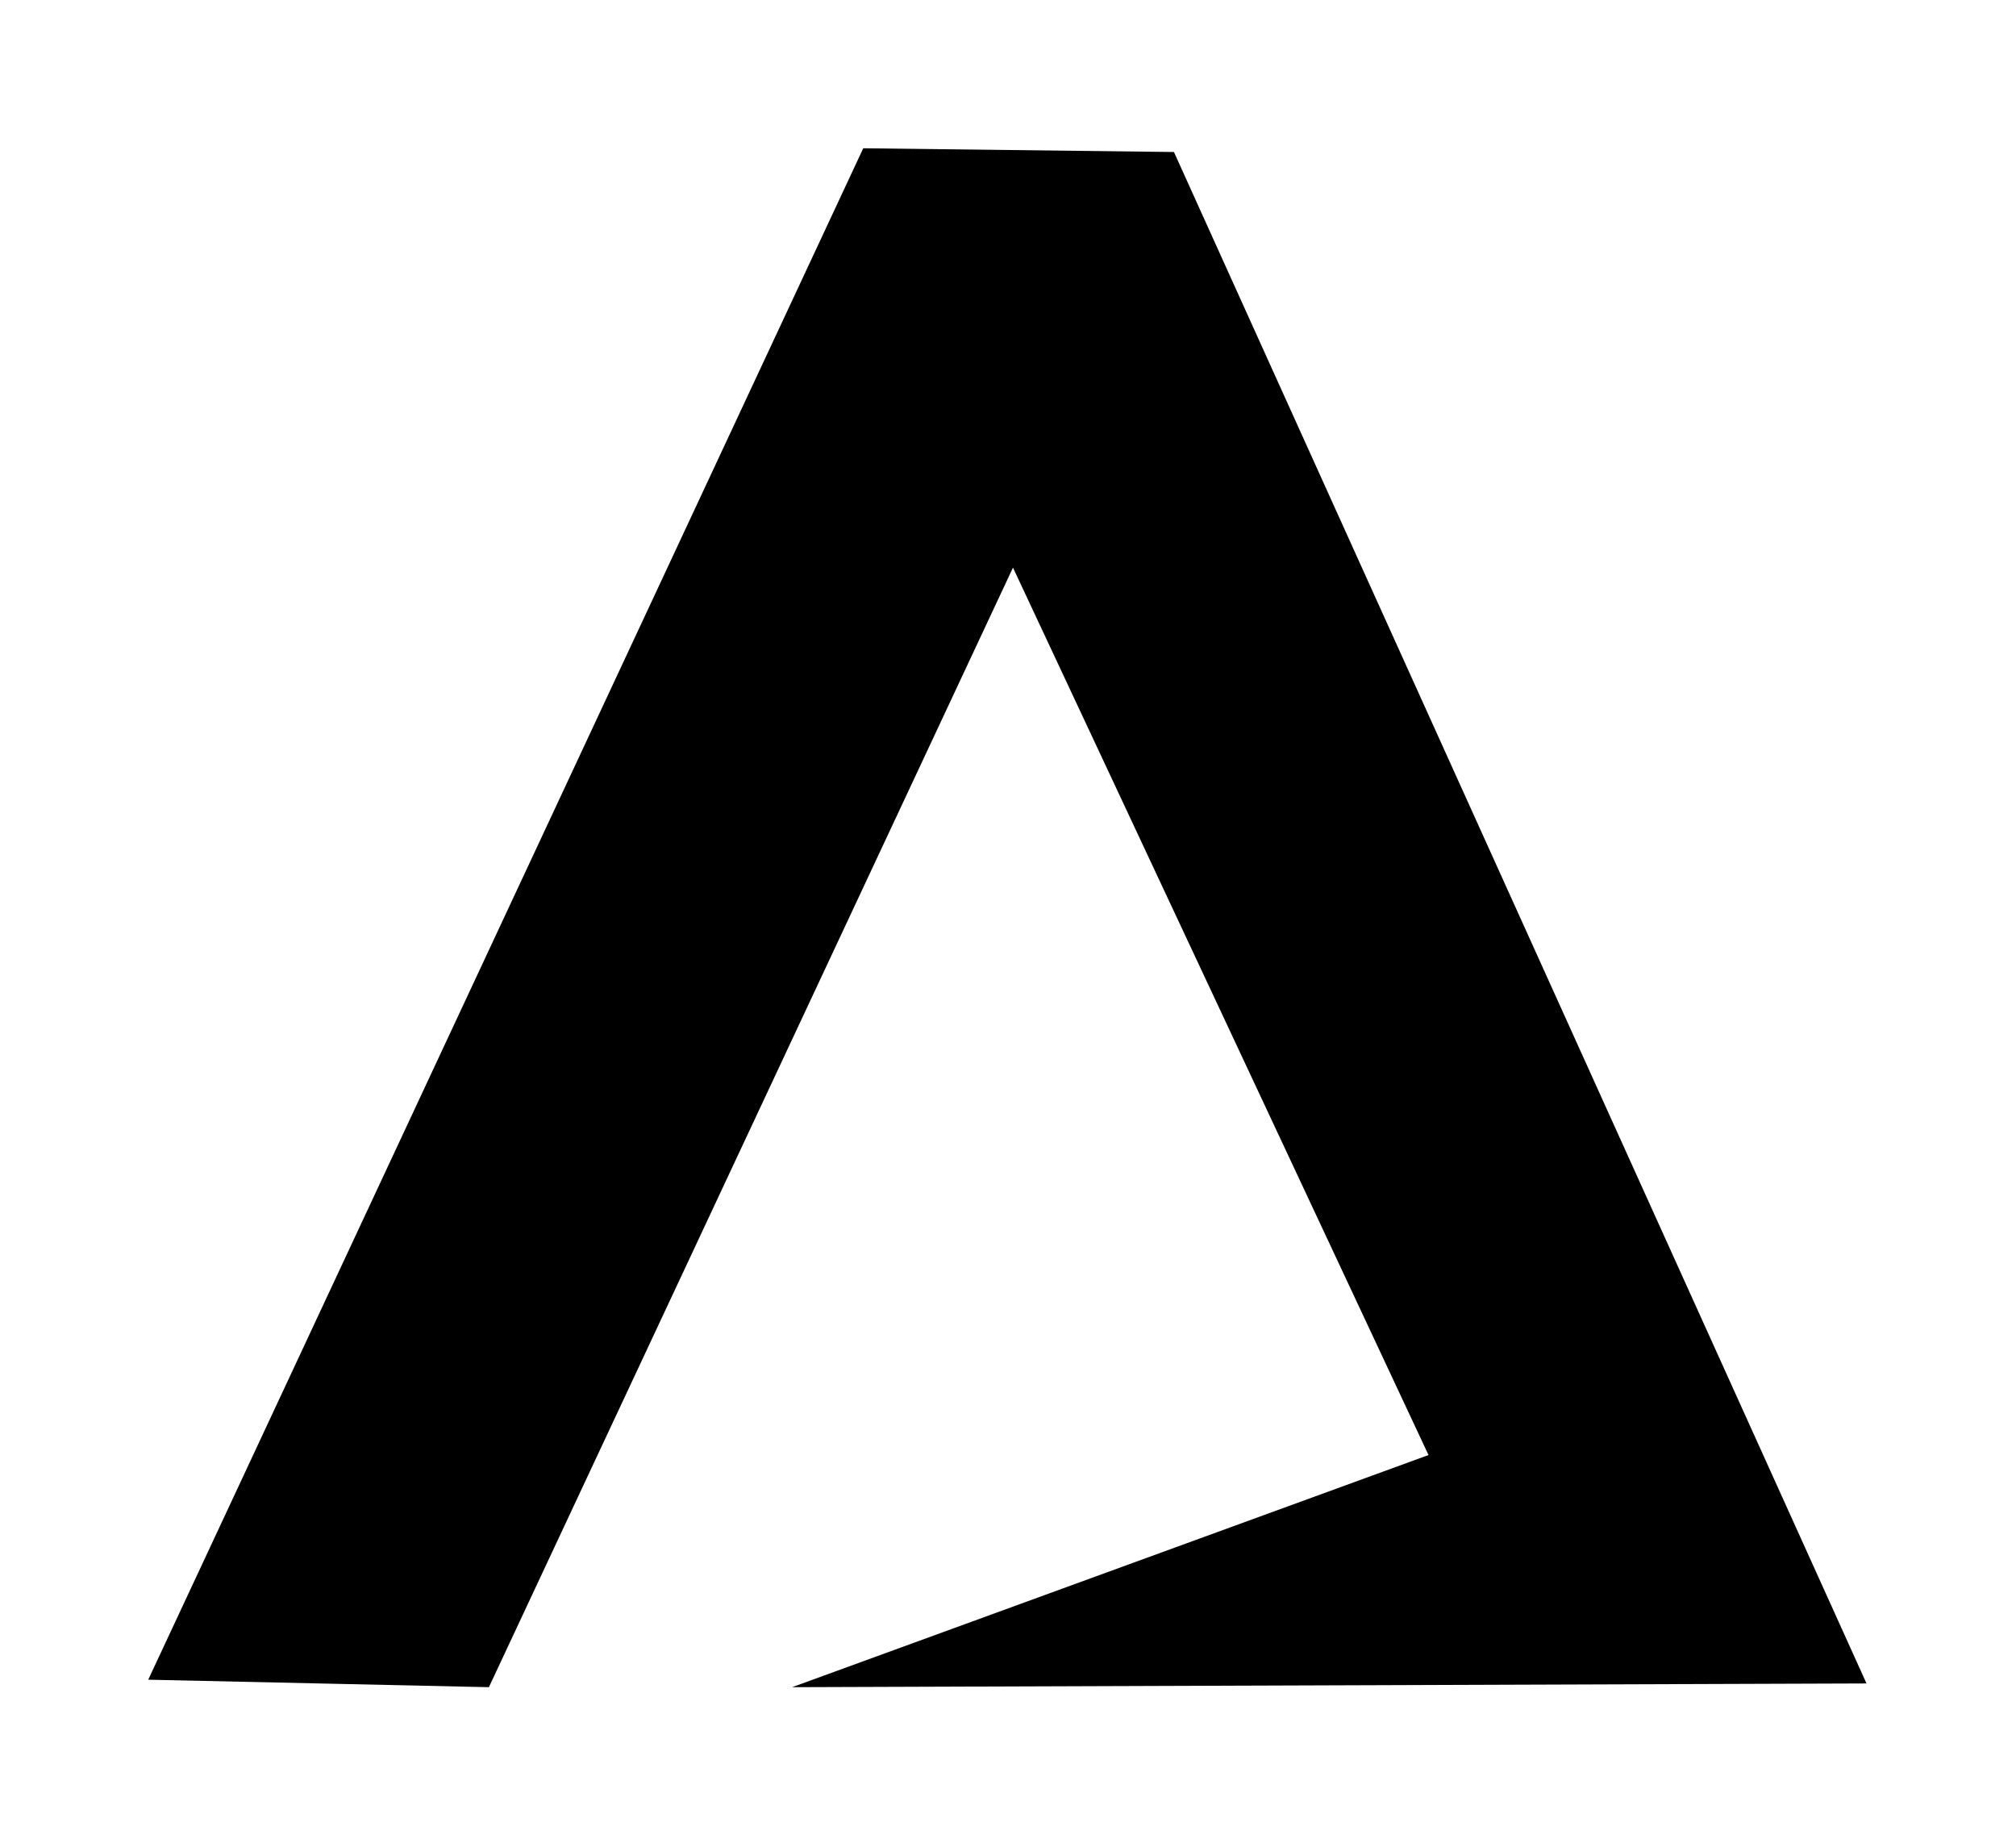
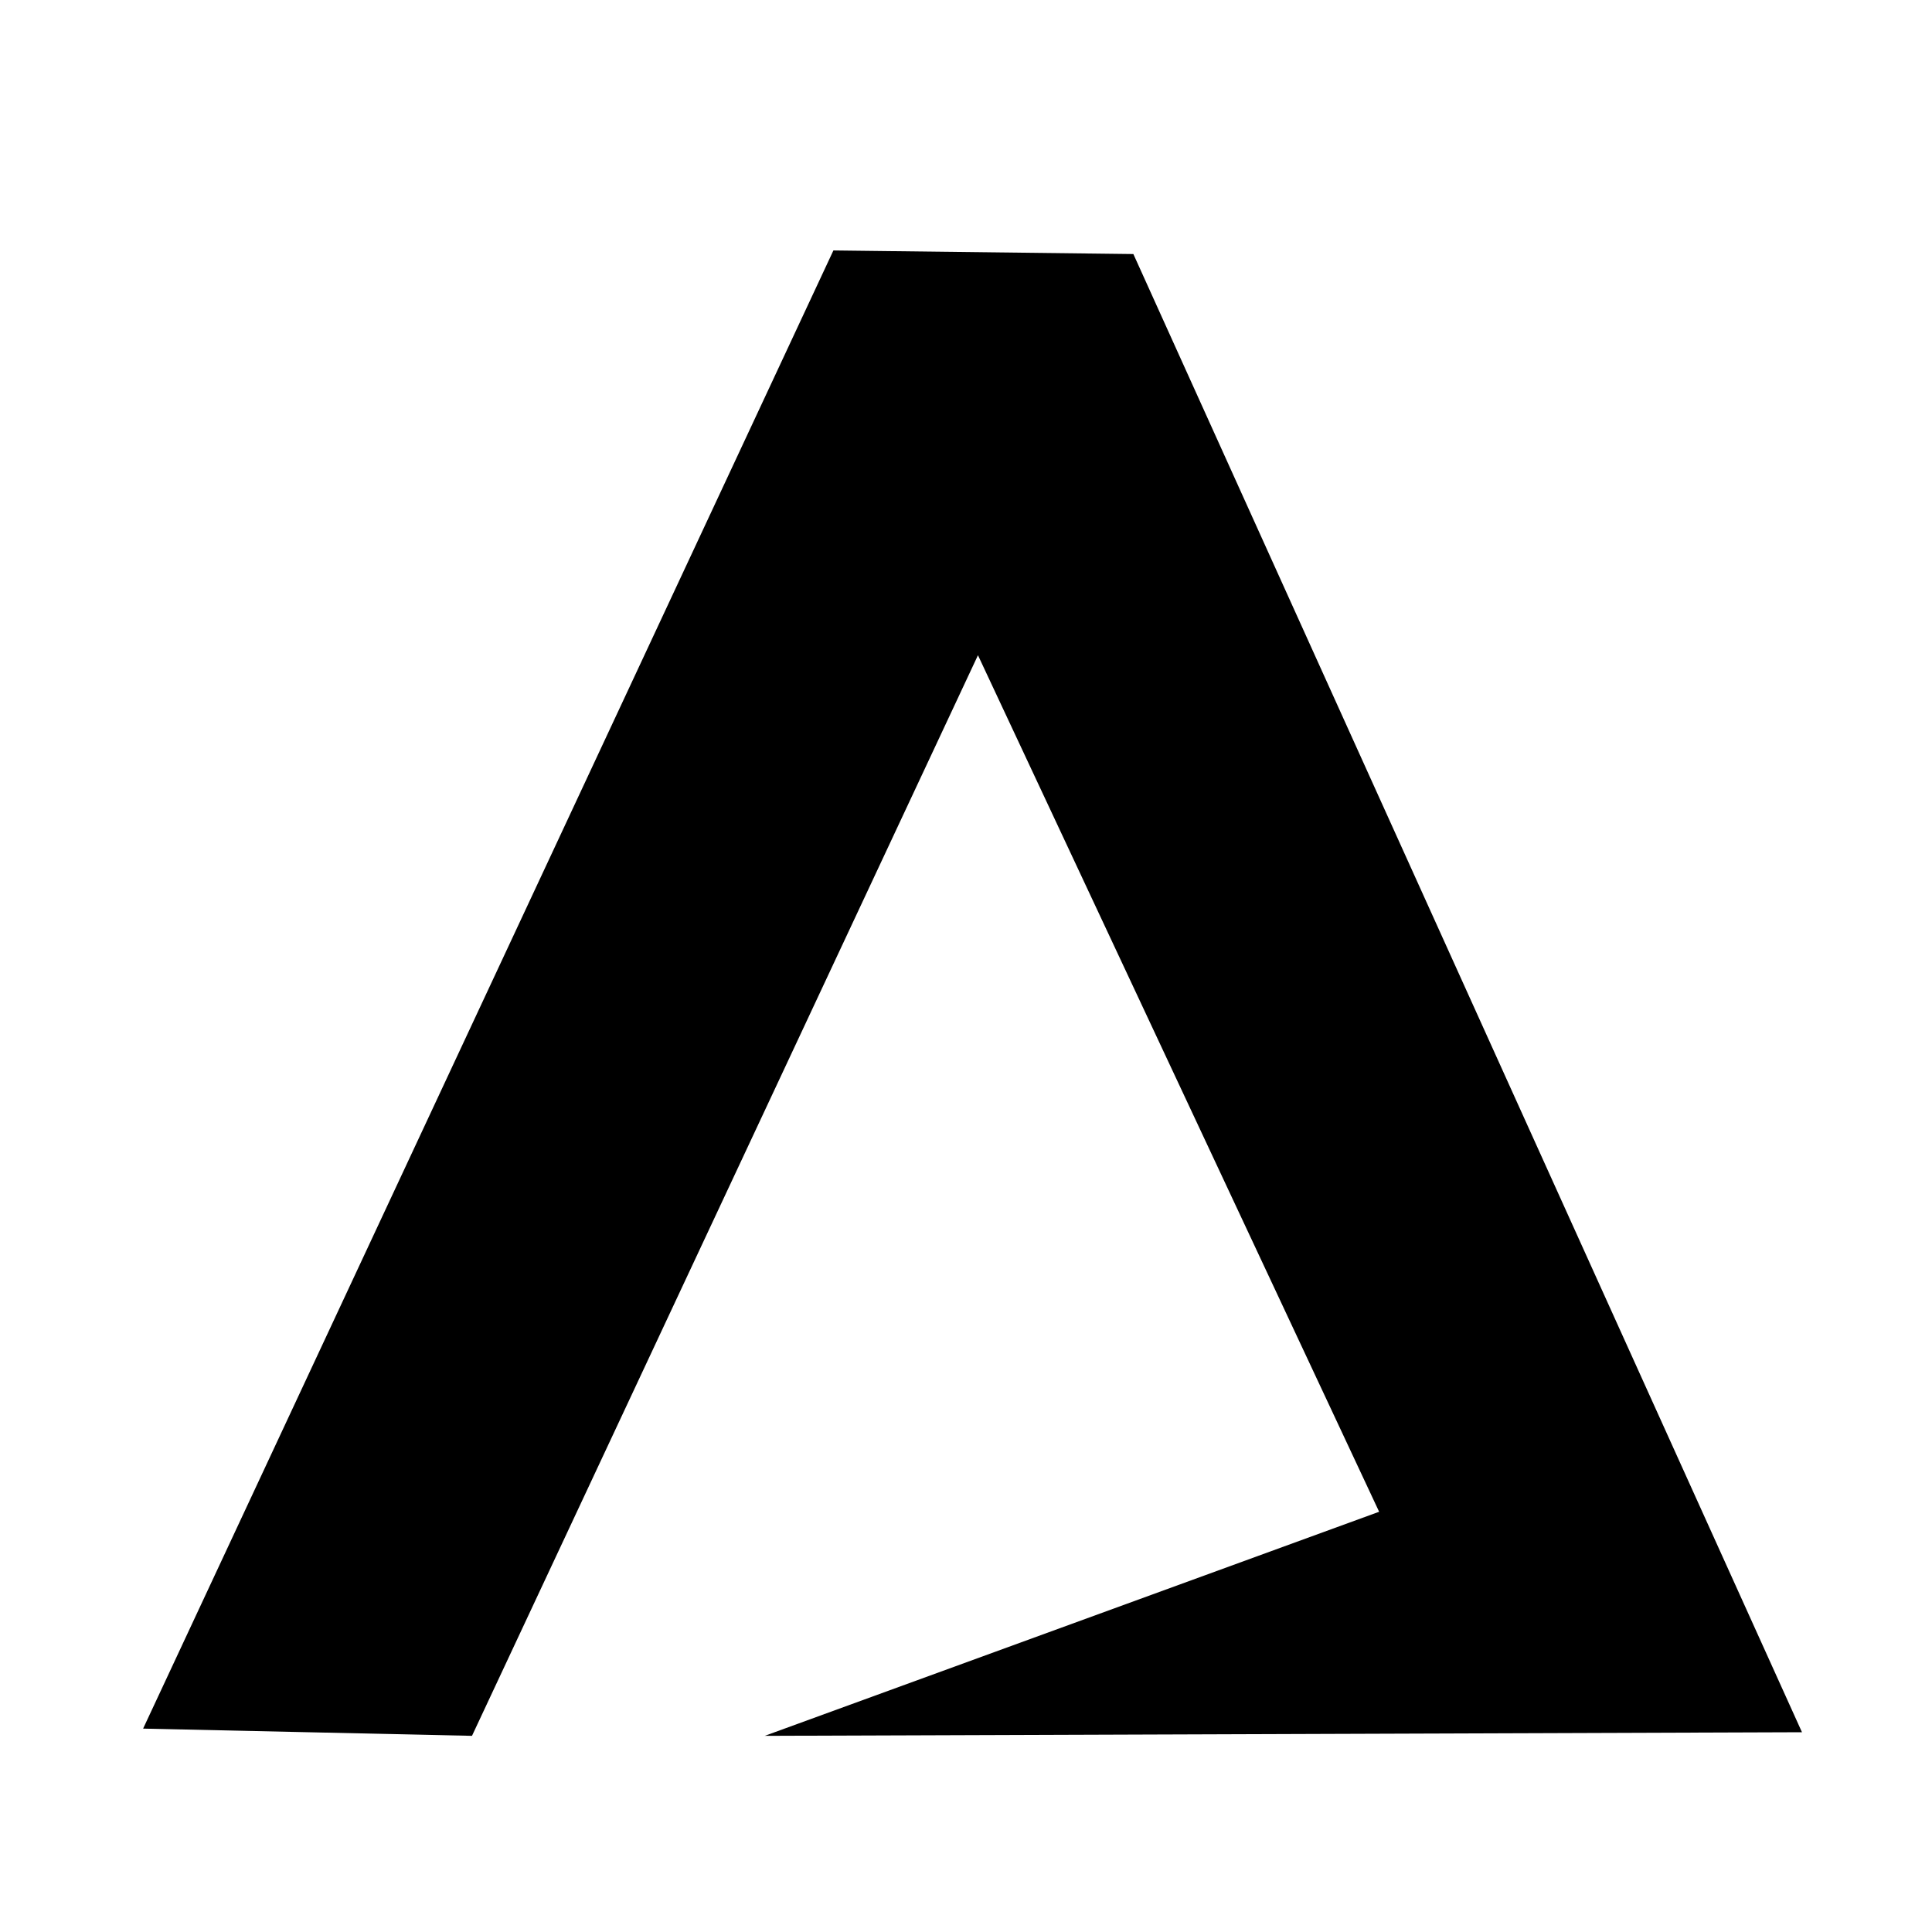
- <svg xmlns="http://www.w3.org/2000/svg" width="136" height="124" viewBox="0 0 136 124" fill="none">
+ <svg xmlns="http://www.w3.org/2000/svg" width="30" height="30" viewBox="0 0 135 120" fill="none">
  <path d="M10 113.288L58.235 10L79.195 10.252L125.915 113.541L53.437 113.793L96.368 98.136L68.336 38.284L32.981 113.793L10 113.288Z" fill="currentColor" />
</svg>
